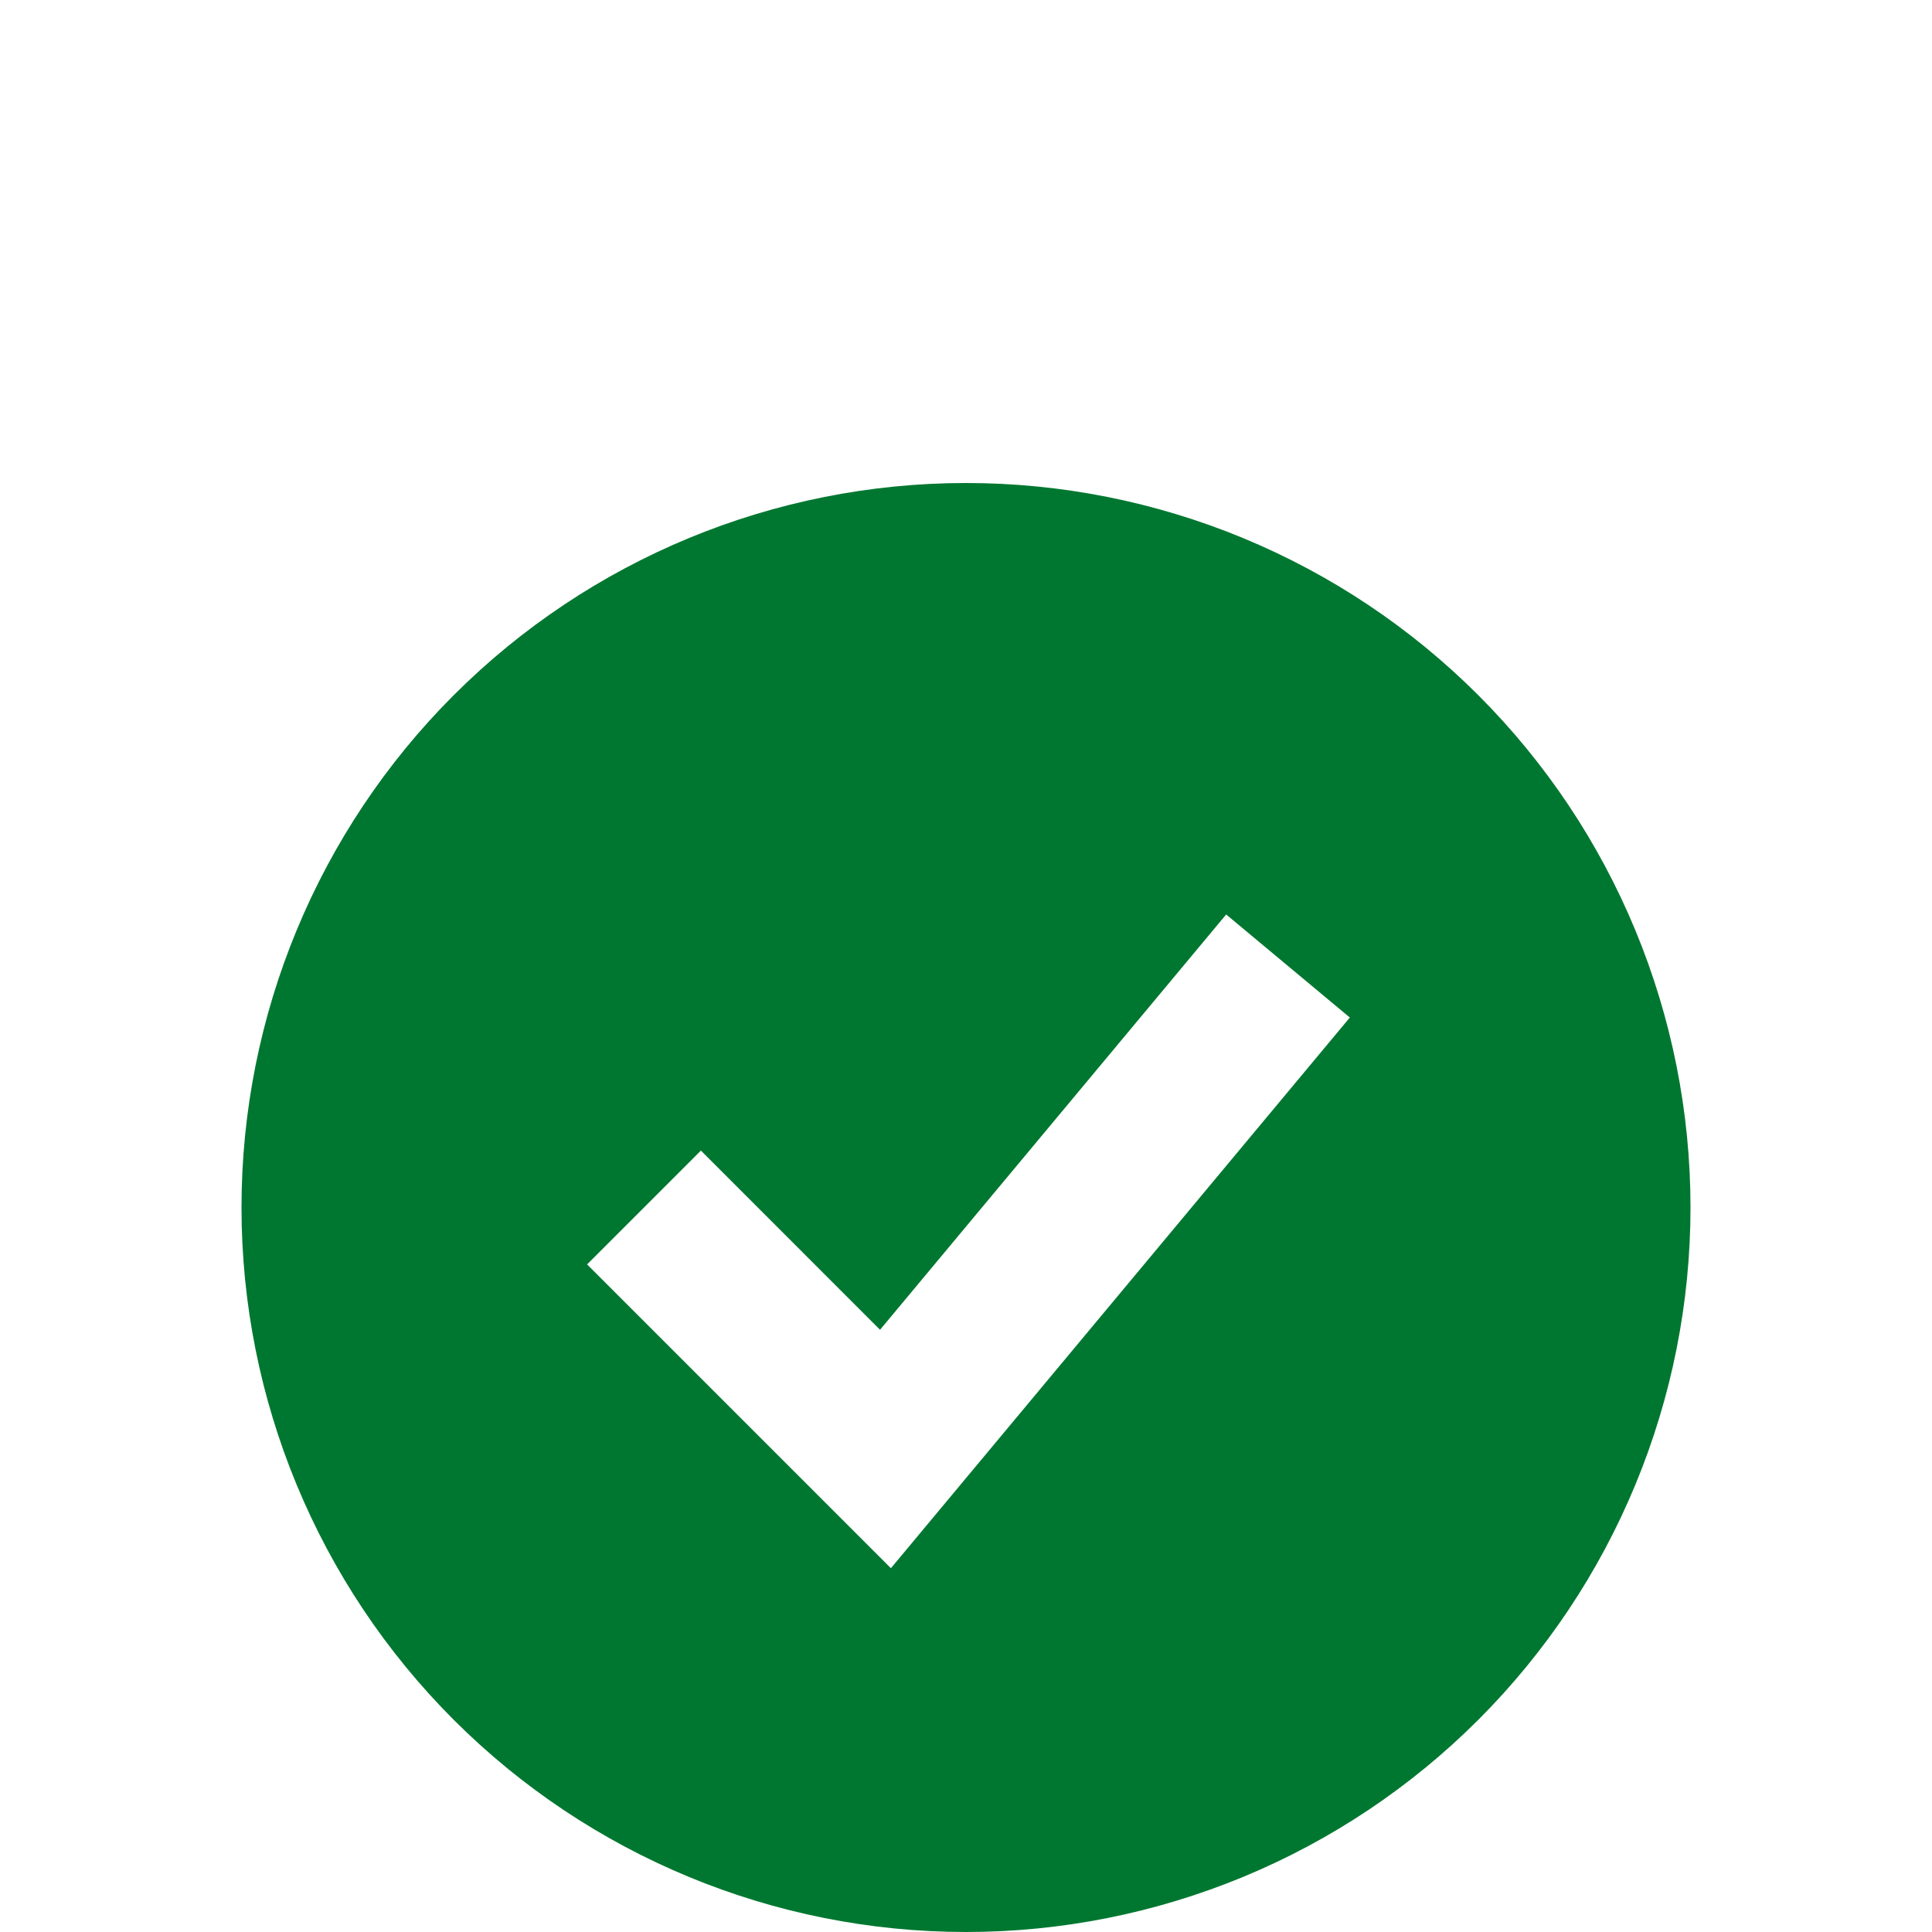
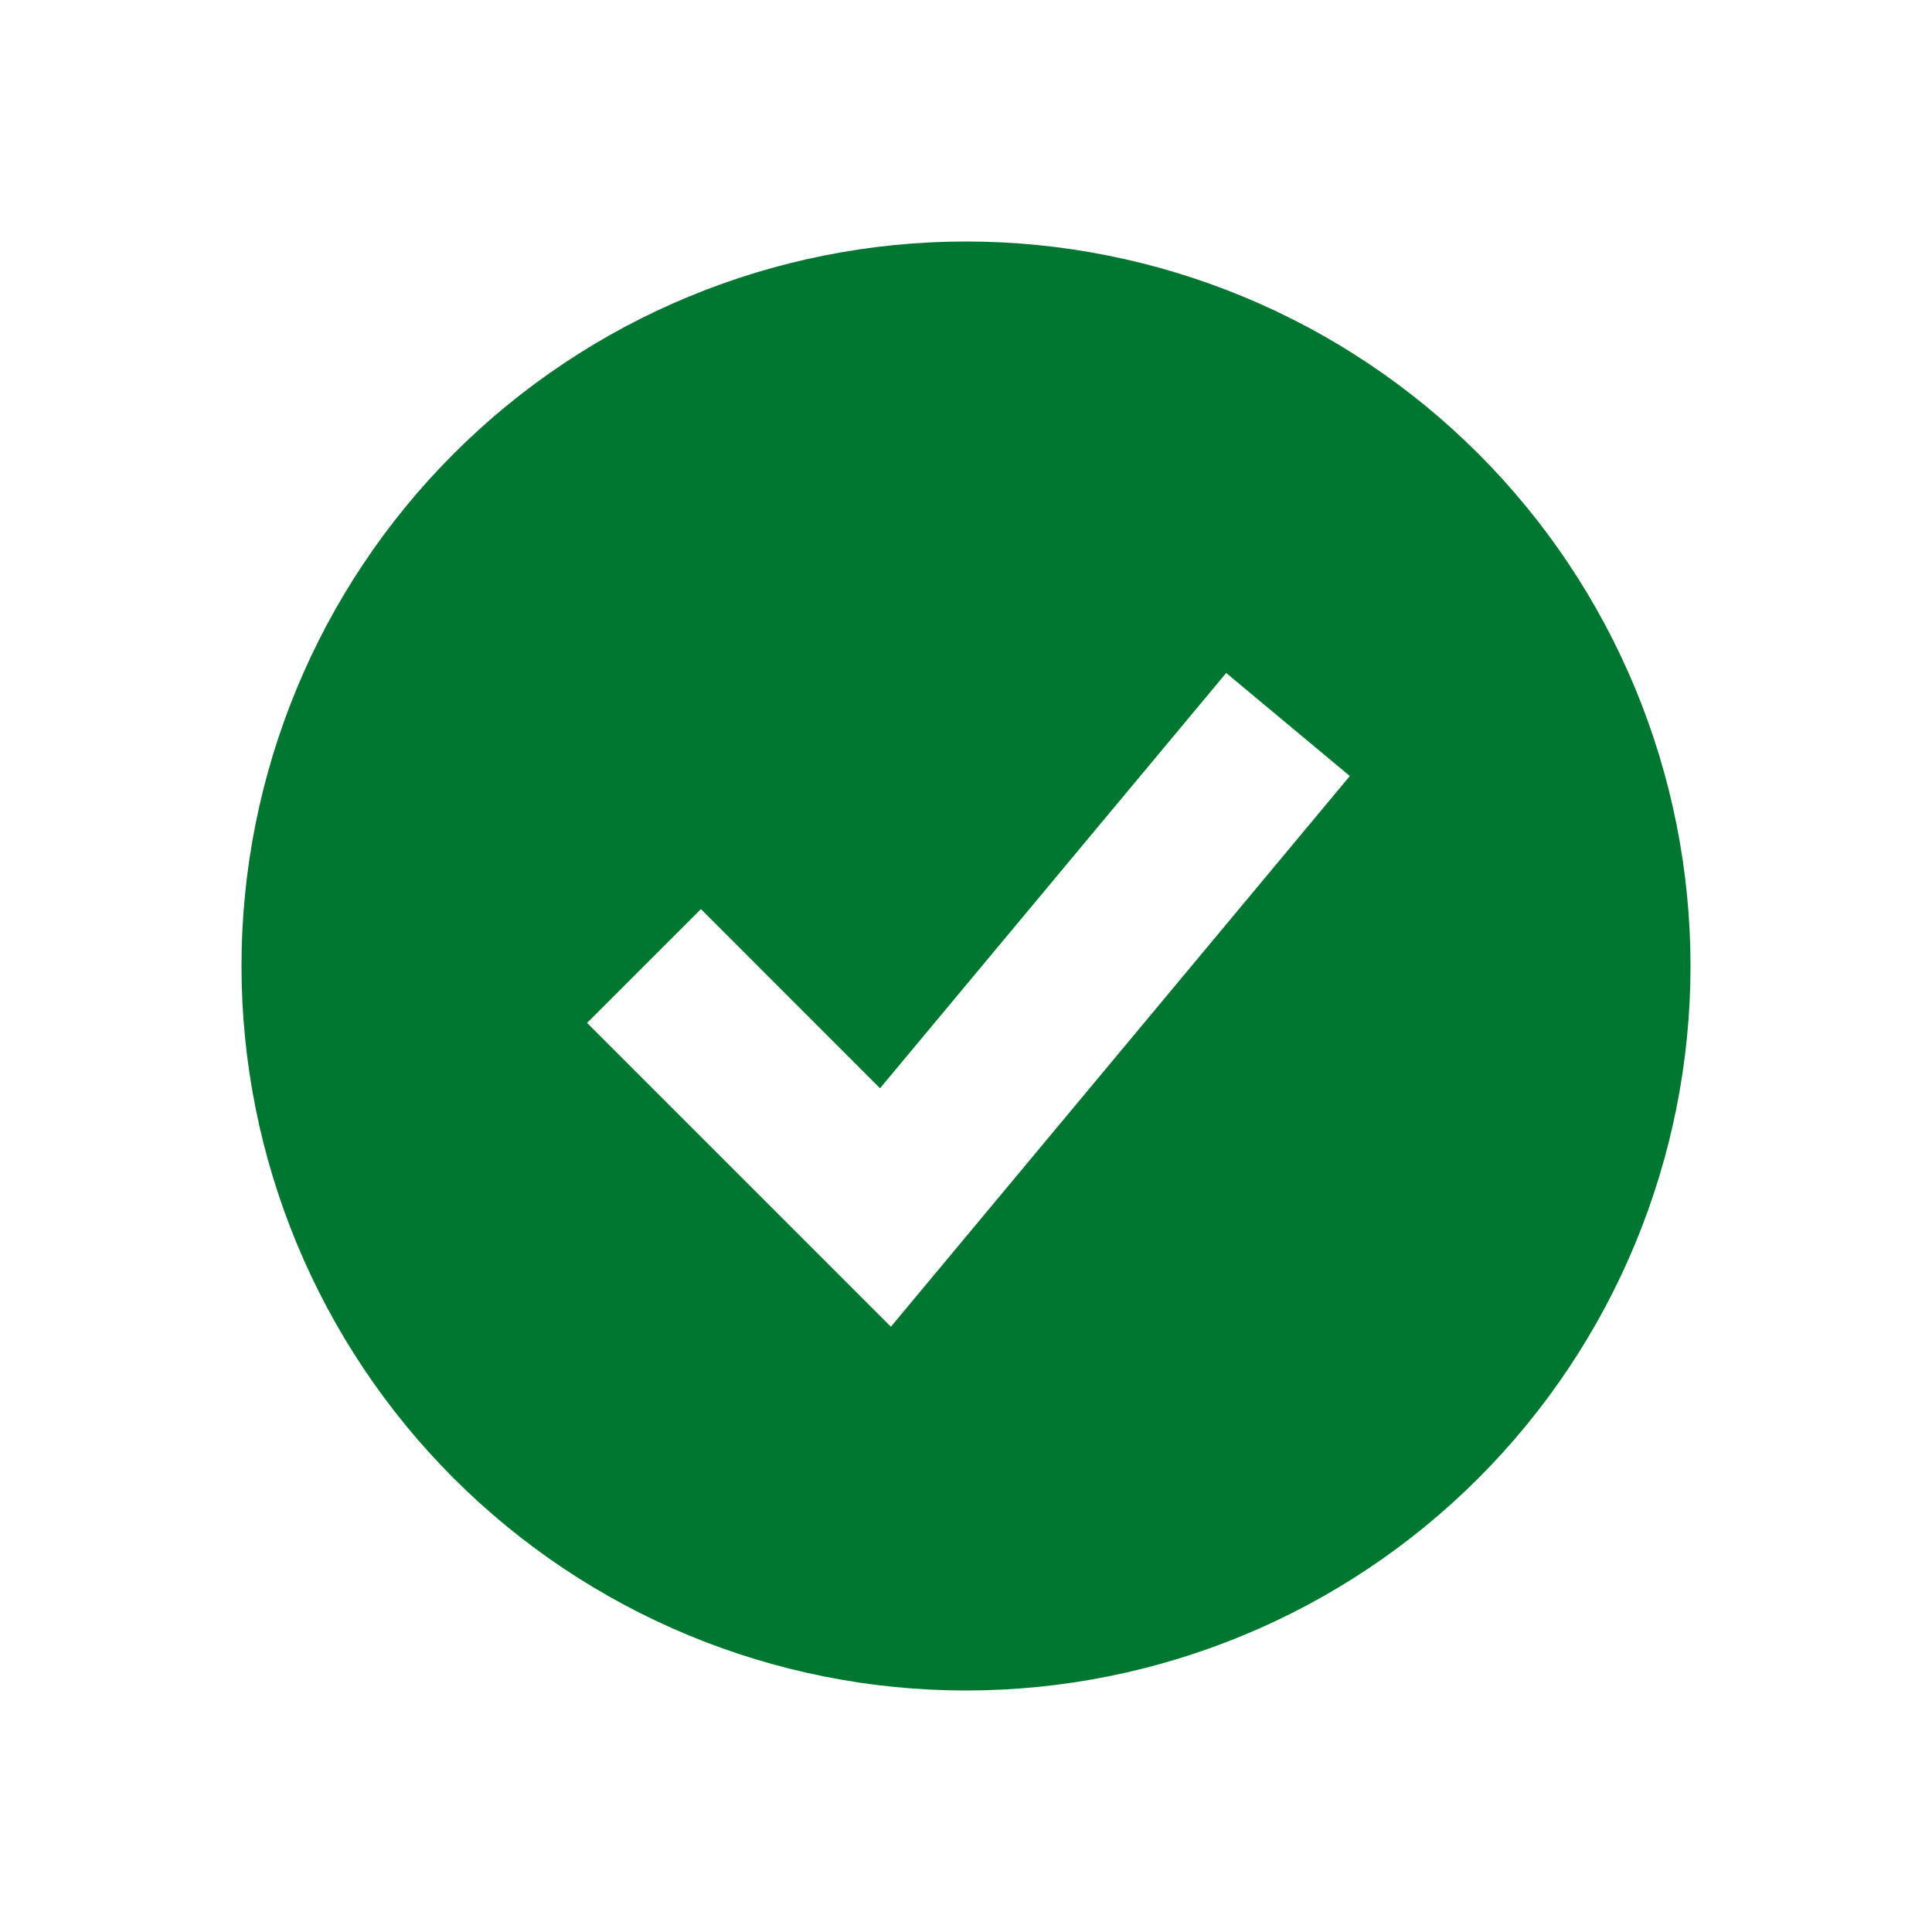
<svg xmlns="http://www.w3.org/2000/svg" width="24" height="24" viewBox="0 0 24 24" fill="none">
  <g id="lets-icons:check-fill">
-     <path id="Vector" fill-rule="evenodd" clip-rule="evenodd" d="M12 24C13.182 24 14.352 23.767 15.444 23.315C16.536 22.863 17.528 22.2 18.364 21.364C19.2 20.528 19.863 19.536 20.315 18.444C20.767 17.352 21 16.182 21 15C21 13.818 20.767 12.648 20.315 11.556C19.863 10.464 19.2 9.472 18.364 8.636C17.528 7.8 16.536 7.137 15.444 6.685C14.352 6.233 13.182 6 12 6C9.613 6 7.324 6.948 5.636 8.636C3.948 10.324 3 12.613 3 15C3 17.387 3.948 19.676 5.636 21.364C7.324 23.052 9.613 24 12 24ZM11.768 18.64L16.768 12.64L15.232 11.36L10.932 16.519L8.707 14.293L7.293 15.707L10.293 18.707L11.067 19.481L11.768 18.64Z" fill="#007730" />
+     <path id="Vector" fill-rule="evenodd" clip-rule="evenodd" d="M12 21C13.182 21 14.352 20.767 15.444 20.315C16.536 19.863 17.528 19.2 18.364 18.364C19.2 17.528 19.863 16.536 20.315 15.444C20.767 14.352 21 13.182 21 12C21 10.818 20.767 9.648 20.315 8.556C19.863 7.464 19.2 6.472 18.364 5.636C17.528 4.8 16.536 4.137 15.444 3.685C14.352 3.233 13.182 3 12 3C9.613 3 7.324 3.948 5.636 5.636C3.948 7.324 3 9.613 3 12C3 14.387 3.948 16.676 5.636 18.364C7.324 20.052 9.613 21 12 21ZM11.768 15.64L16.768 9.64L15.232 8.36L10.932 13.519L8.707 11.293L7.293 12.707L10.293 15.707L11.067 16.481L11.768 15.64Z" fill="#007730" />
  </g>
</svg>
